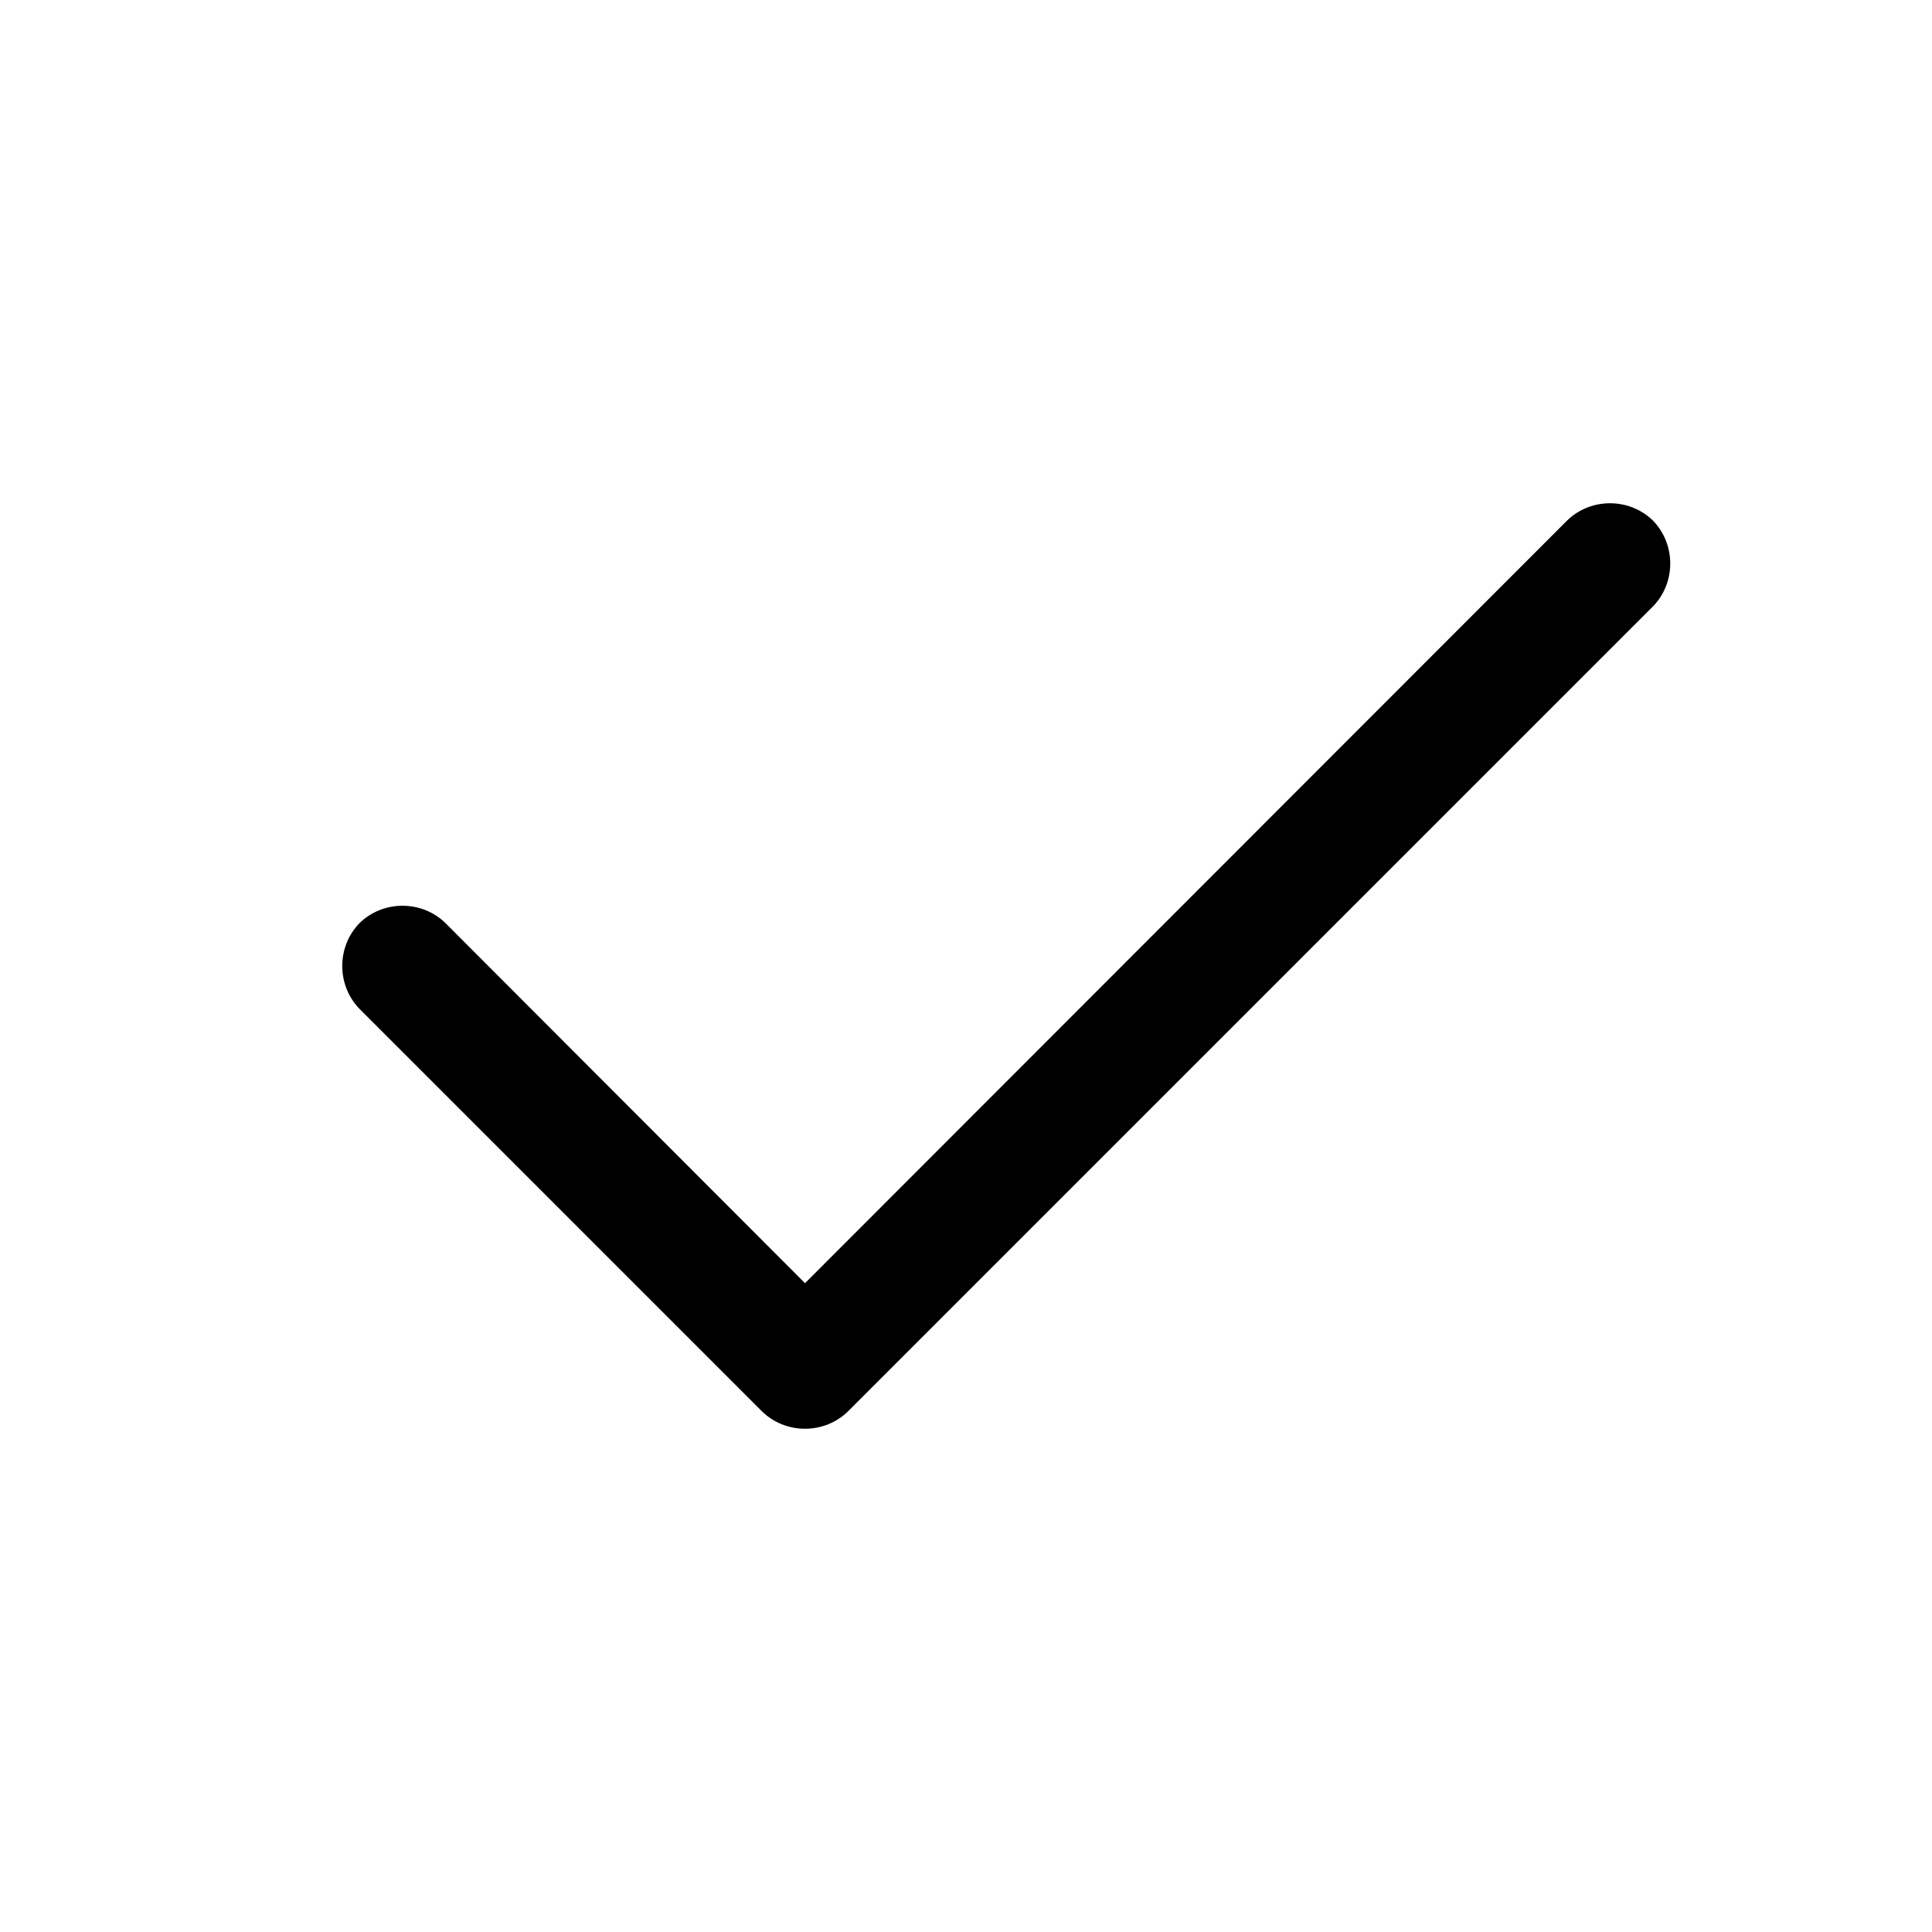
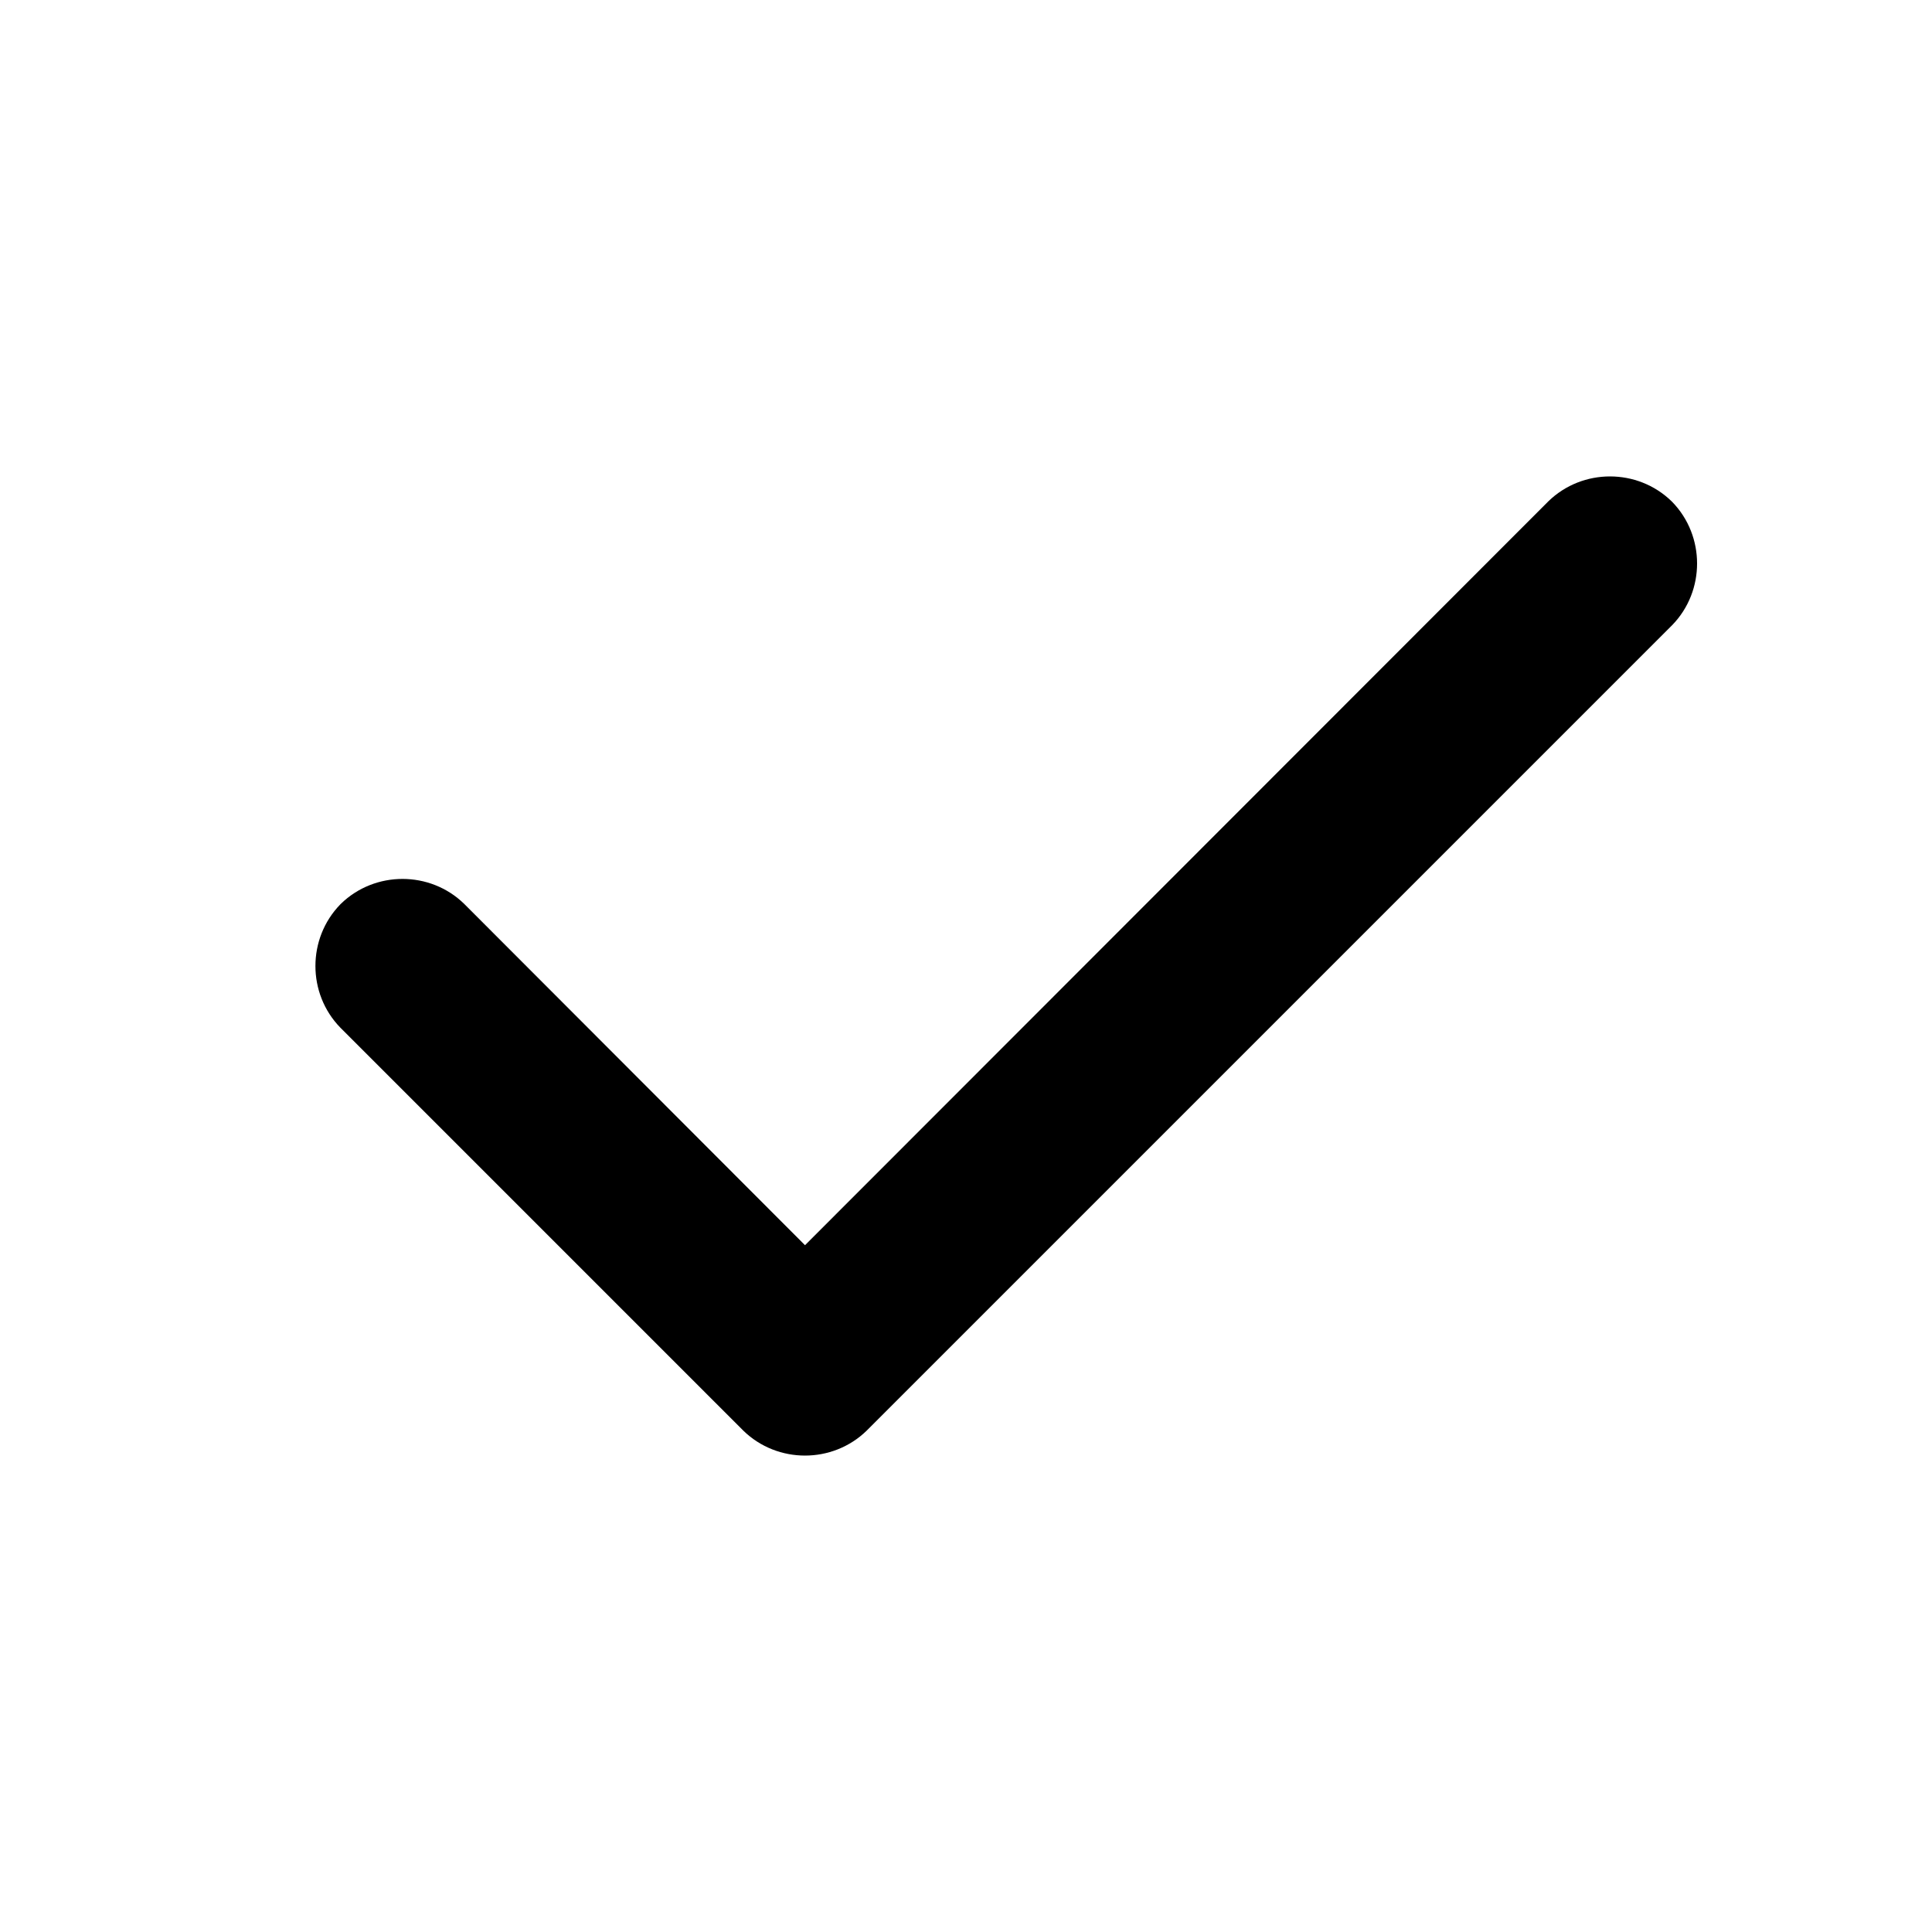
- <svg viewBox="0 0 36 36" fill="none">
-   <path d="M29.2 9.7C29.64 9.27 30.36 9.27 30.8 9.7C31.23 10.14 31.23 10.86 30.8 11.3L15.8 26.3C15.36 26.73 14.64 26.73 14.2 26.3L6.7 18.8C6.27 18.36 6.27 17.64 6.7 17.2C7.14 16.77 7.86 16.77 8.3 17.2L15 23.91L29.2 9.7Z" fill="currentColor" />
+ <svg viewBox="0 0 36 36" fill="currentColor">
+   <path d="M29.2 9.7C29.64 9.27 30.36 9.27 30.8 9.7C31.23 10.14 31.23 10.86 30.8 11.3L15.8 26.3C15.36 26.73 14.64 26.73 14.2 26.3L6.7 18.8C6.27 18.36 6.27 17.64 6.7 17.2C7.14 16.77 7.86 16.77 8.3 17.2L15 23.91L29.2 9.7Z" stroke="currentColor" stroke-linecap="round" stroke-linejoin="round" />
</svg>
